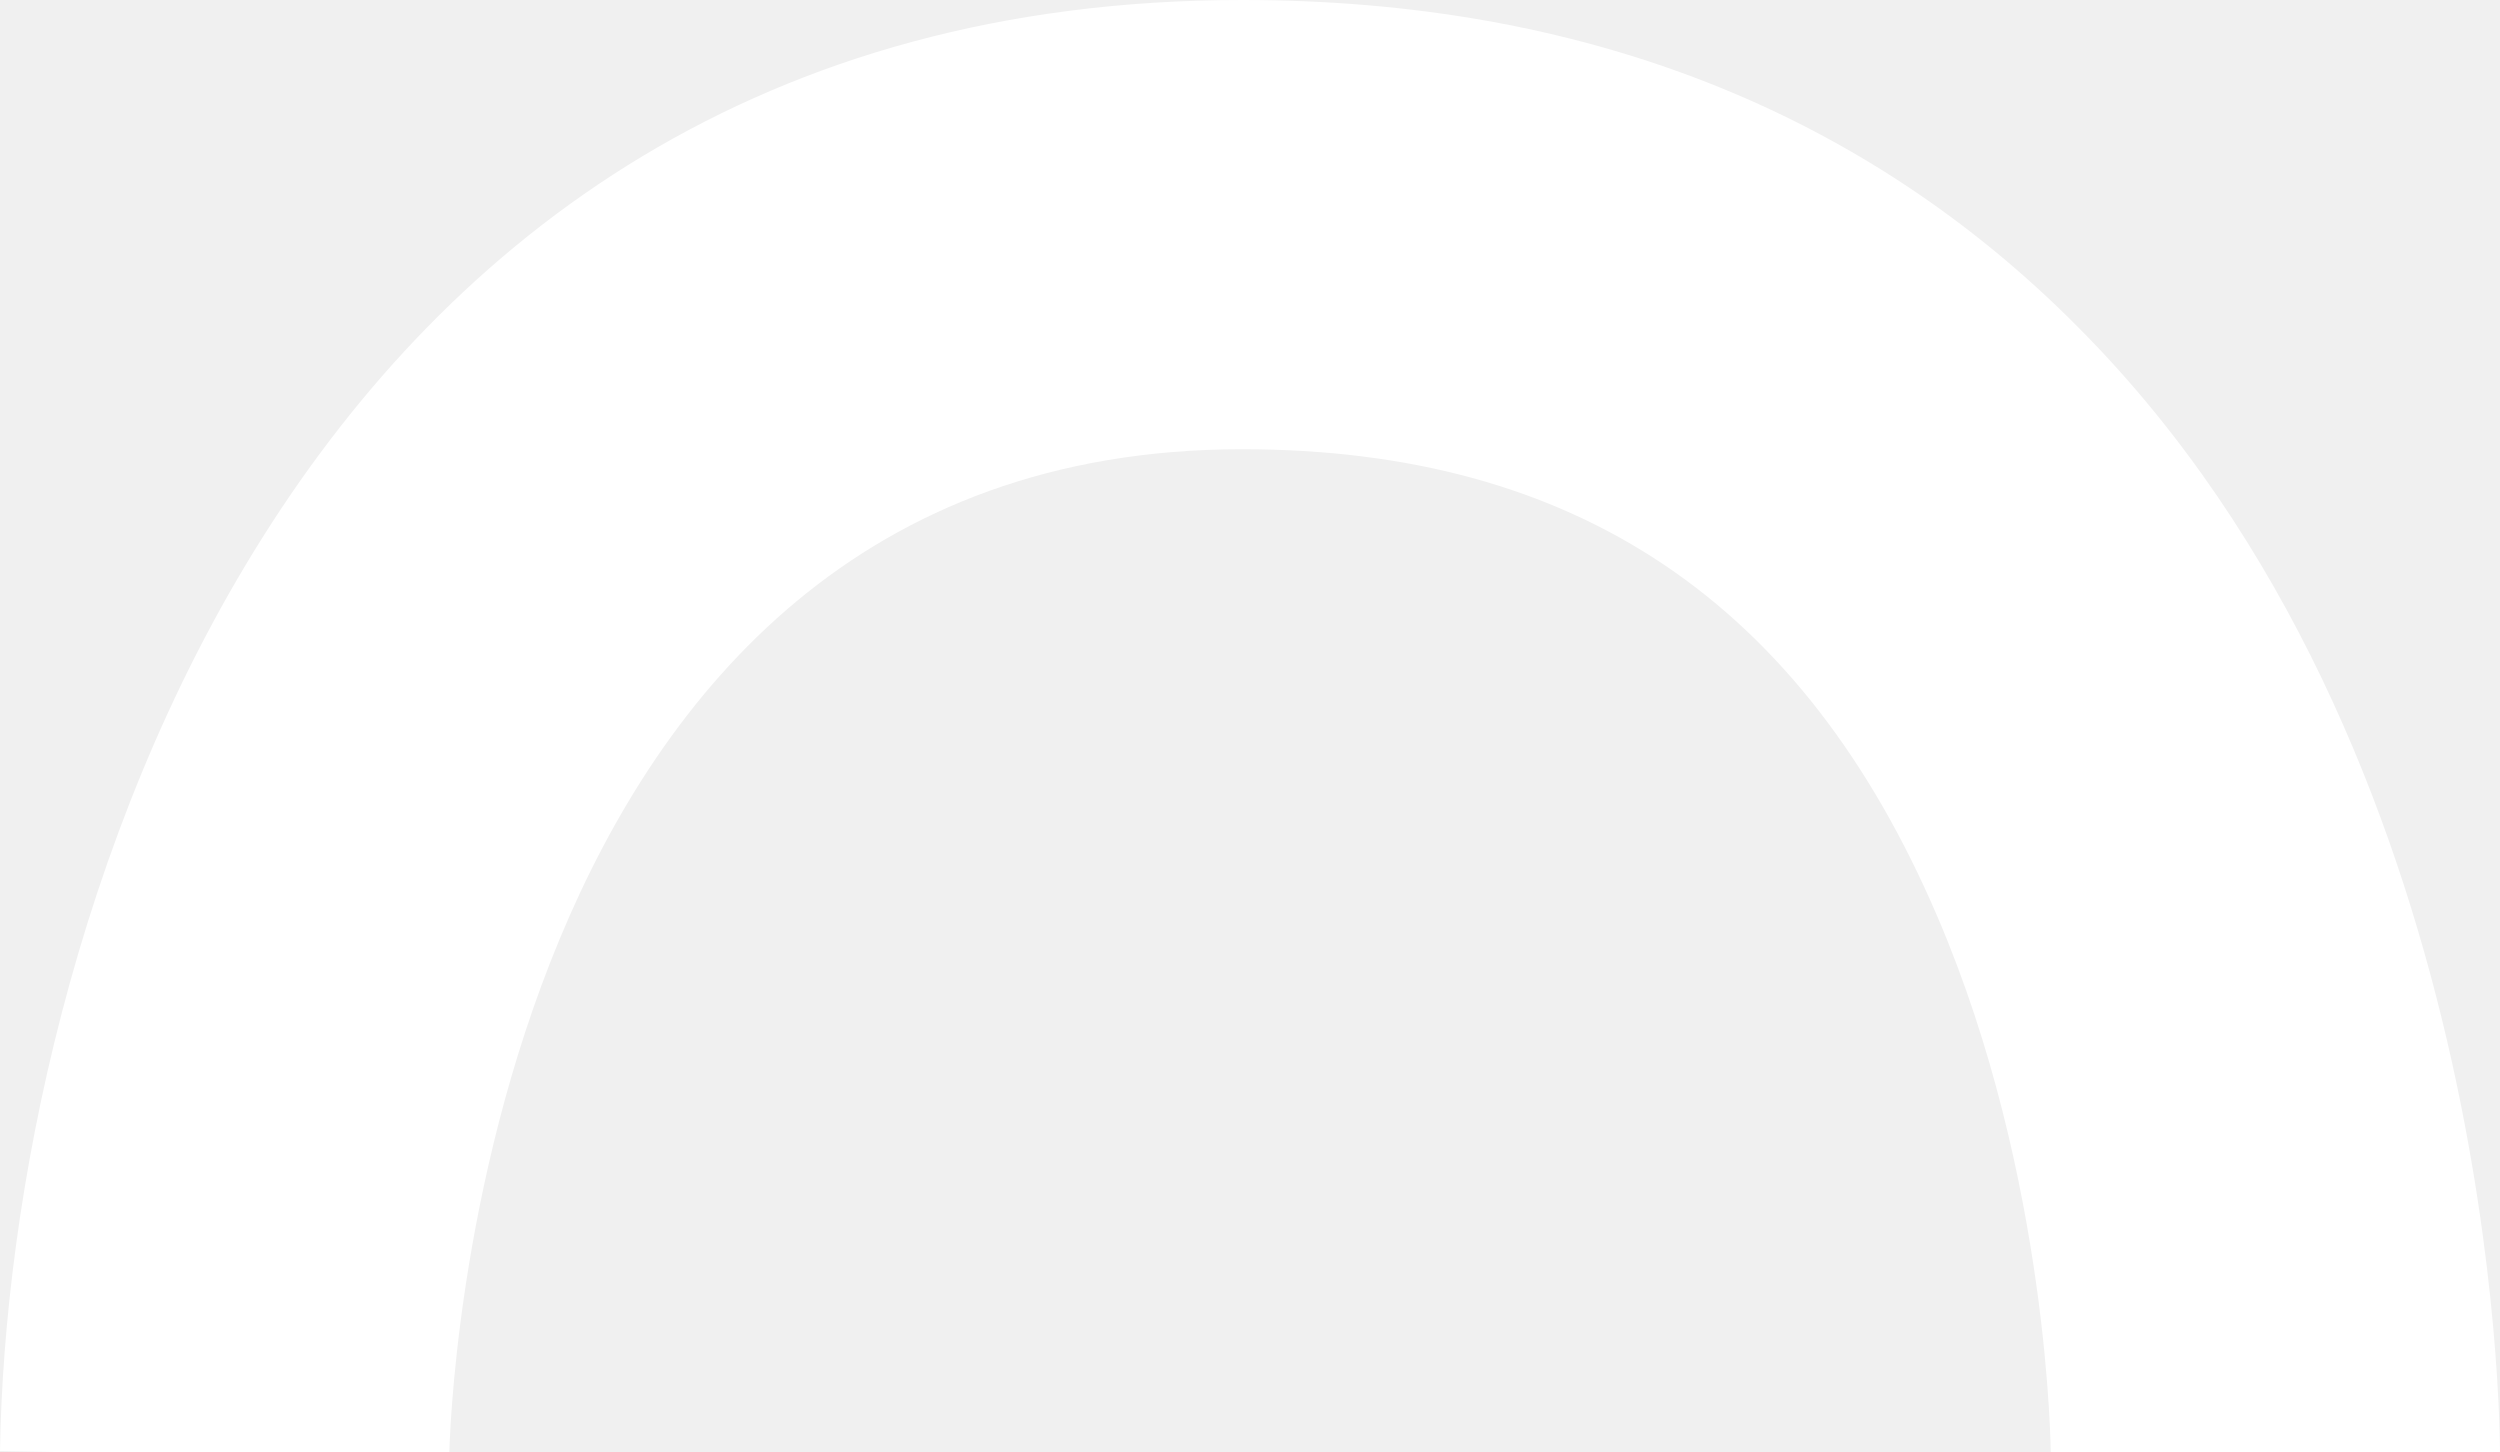
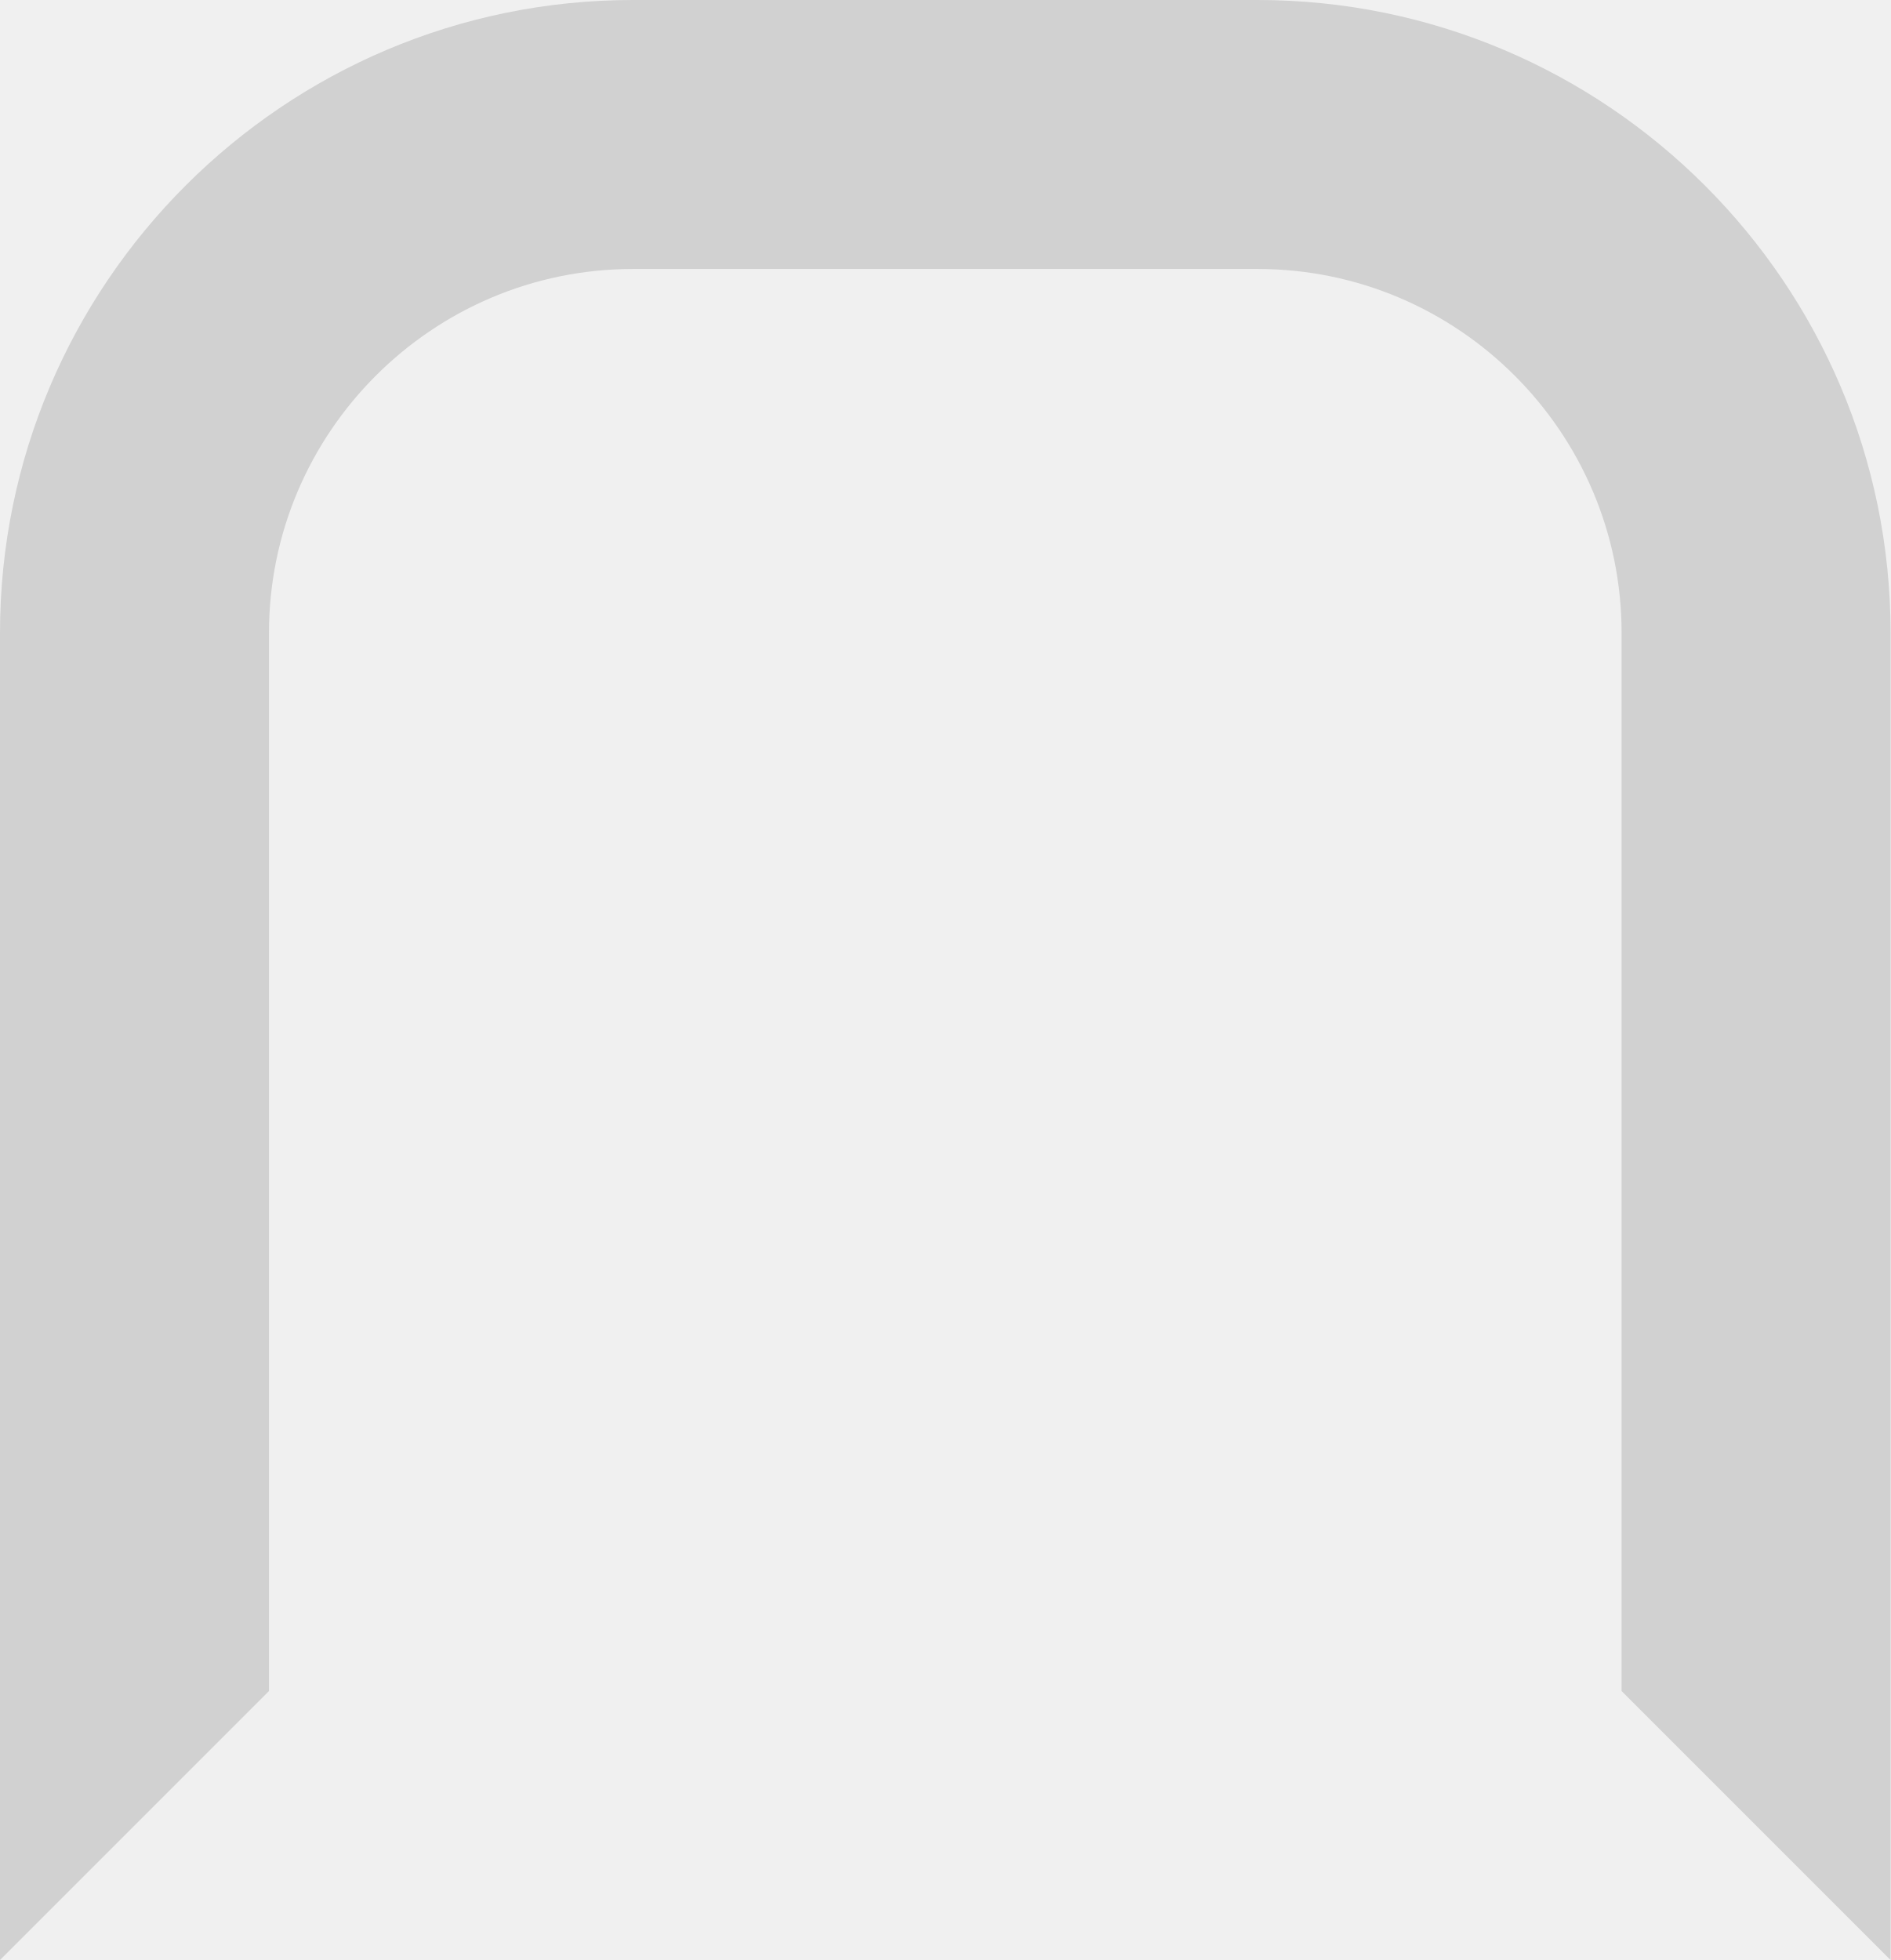
- <svg xmlns="http://www.w3.org/2000/svg" id="Layer_1" viewBox="0 0 22.26 12.92">
+ <svg xmlns="http://www.w3.org/2000/svg" id="Layer_1" viewBox="0 0 39.22 40.66">
  <defs>
-     <style>.cls-1{fill:#fff;}</style>
+     <style>.cls-1{fill:#d1d1d1;}</style>
  </defs>
-   <path class="cls-1" d="m4,12.99l-4-.07C.07,8.45,2.48,0,11.06,0c3.02,0,5.53.98,7.45,2.92,3.74,3.76,3.75,9.8,3.75,10.05l-4-.02s-.01-2.46-1.01-4.79c-1.2-2.8-3.22-4.16-6.19-4.16-6.79,0-7.06,8.63-7.06,8.99Z" />
+   <path class="cls-1" d="m5.58,13.13c0-4.16,3.39-7.55,7.55-7.55h12.96c4.16,0,7.55,3.39,7.55,7.55v21.95l5.58,5.58V13.13c0-7.24-5.89-13.13-13.13-13.13h-12.96C5.89,0,0,5.89,0,13.13v27.53l5.58-5.58V13.13Z" />
</svg>
